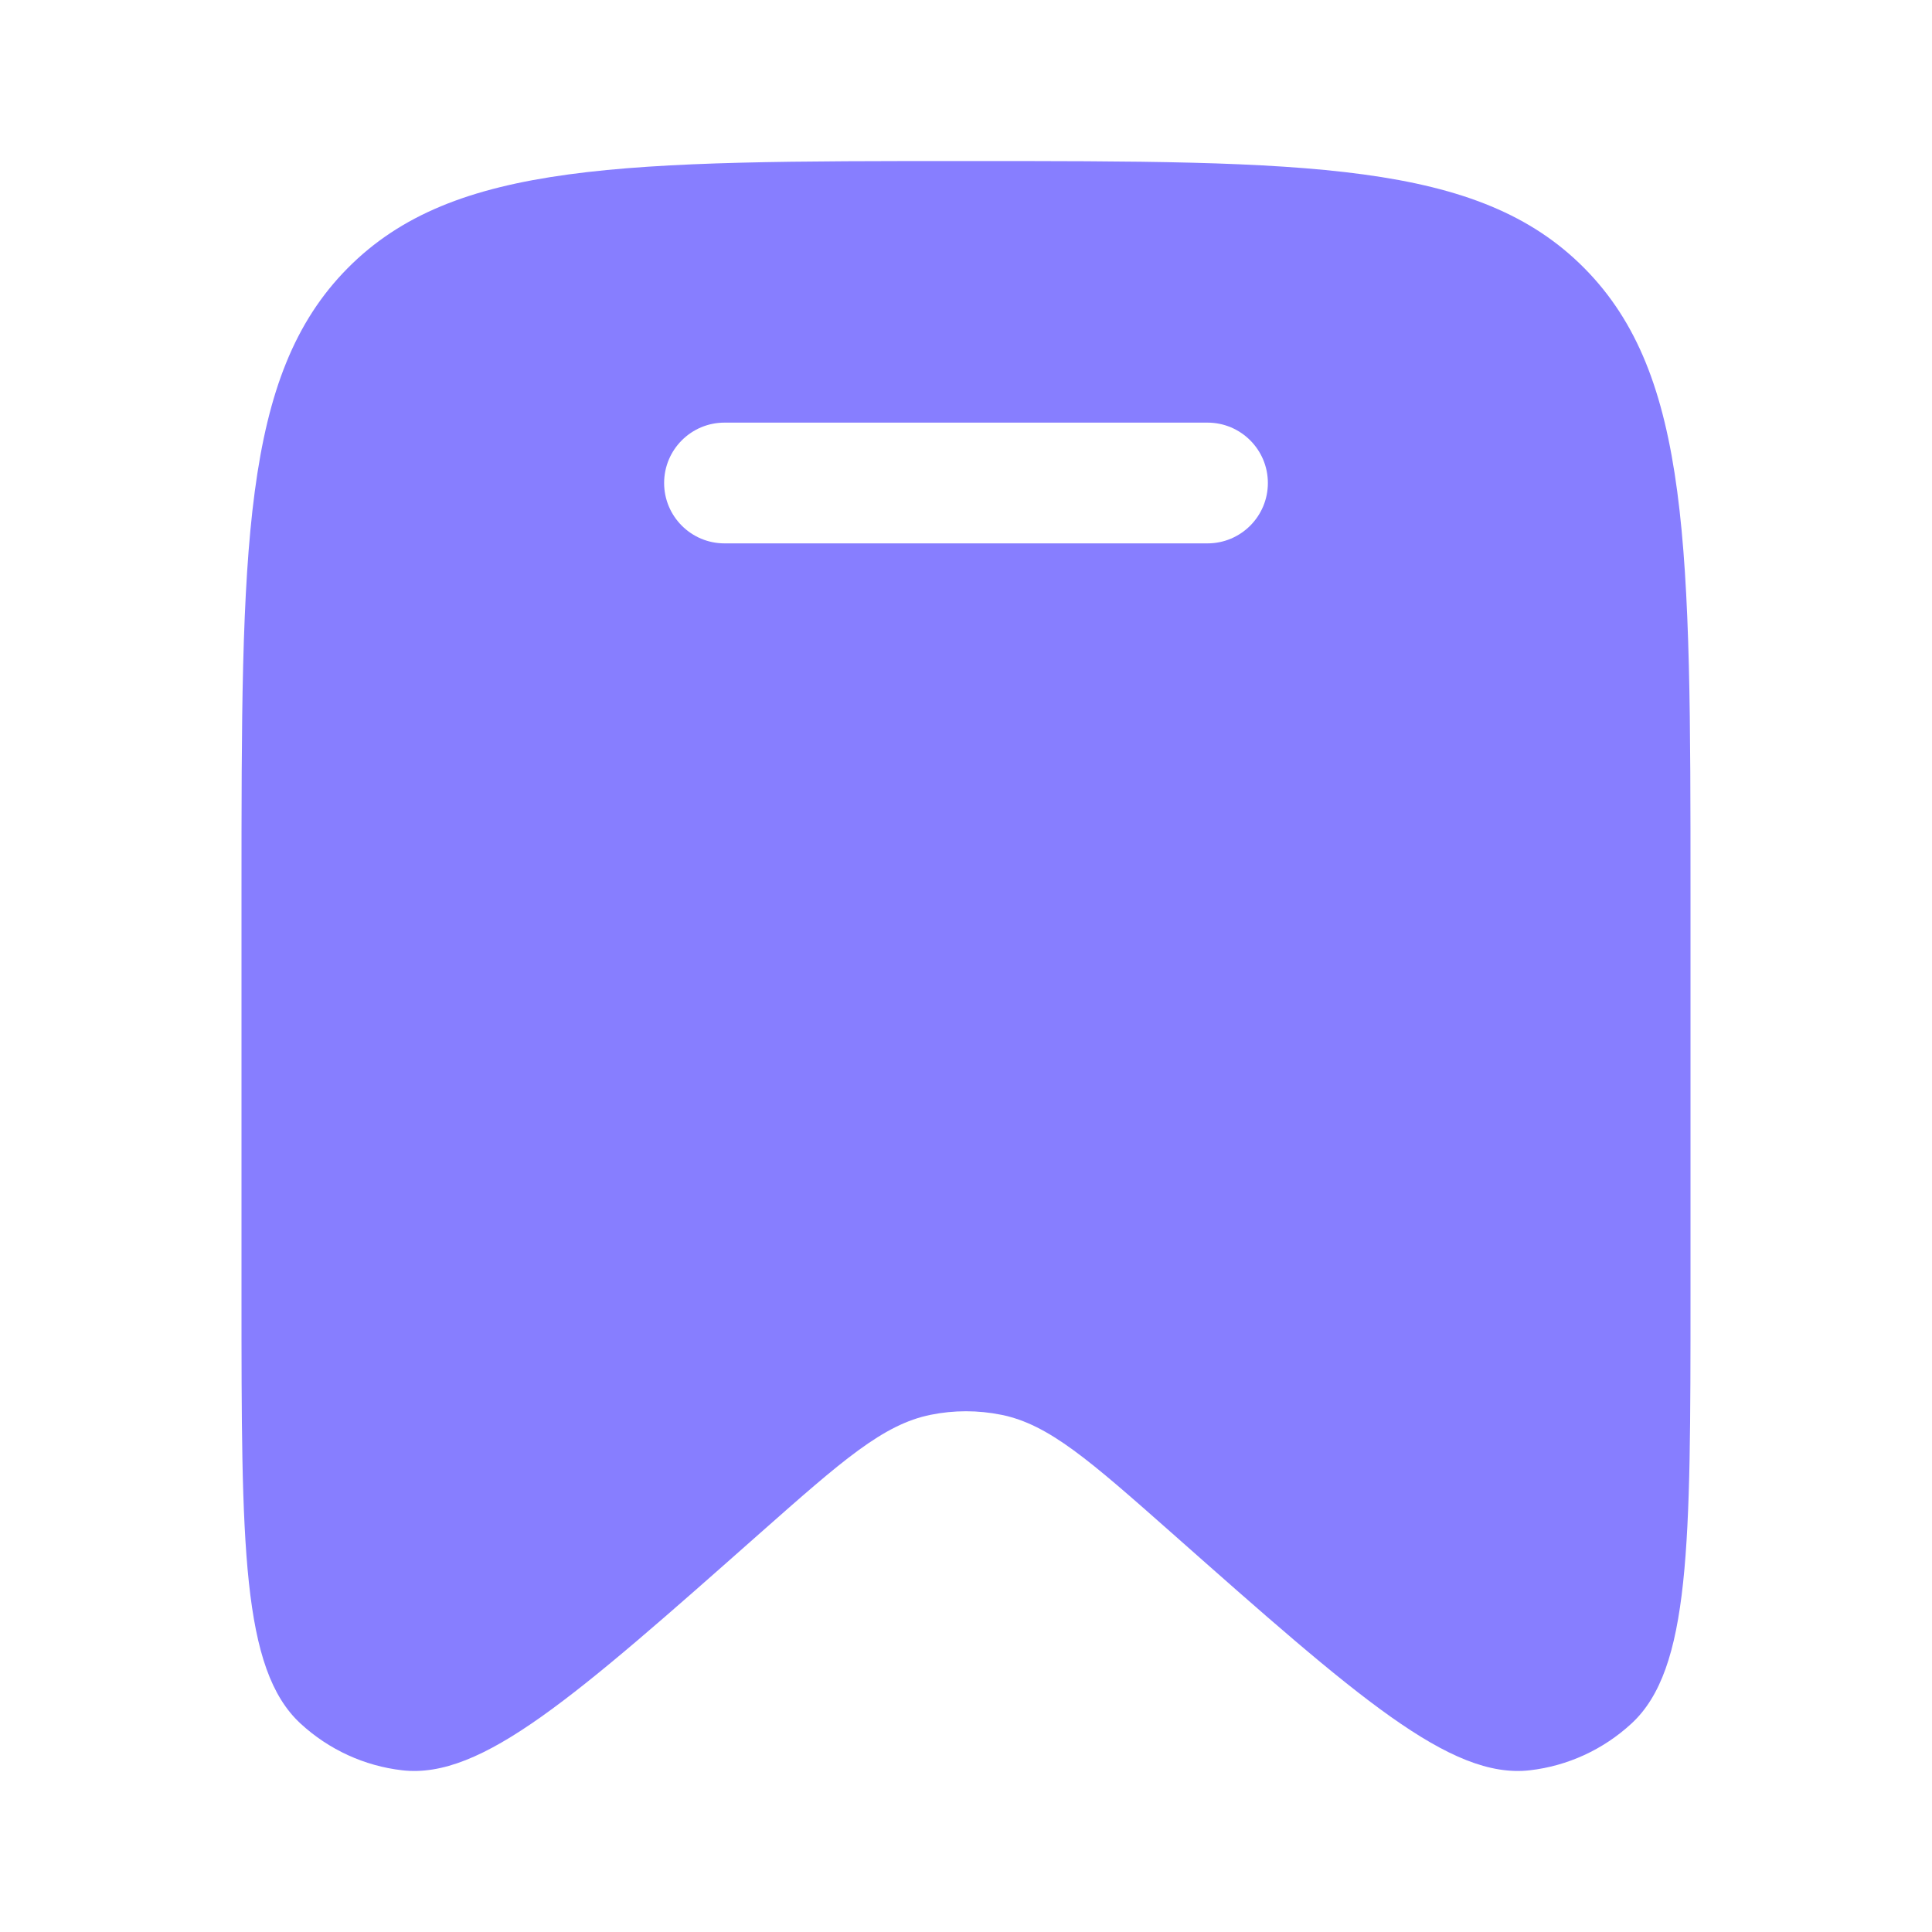
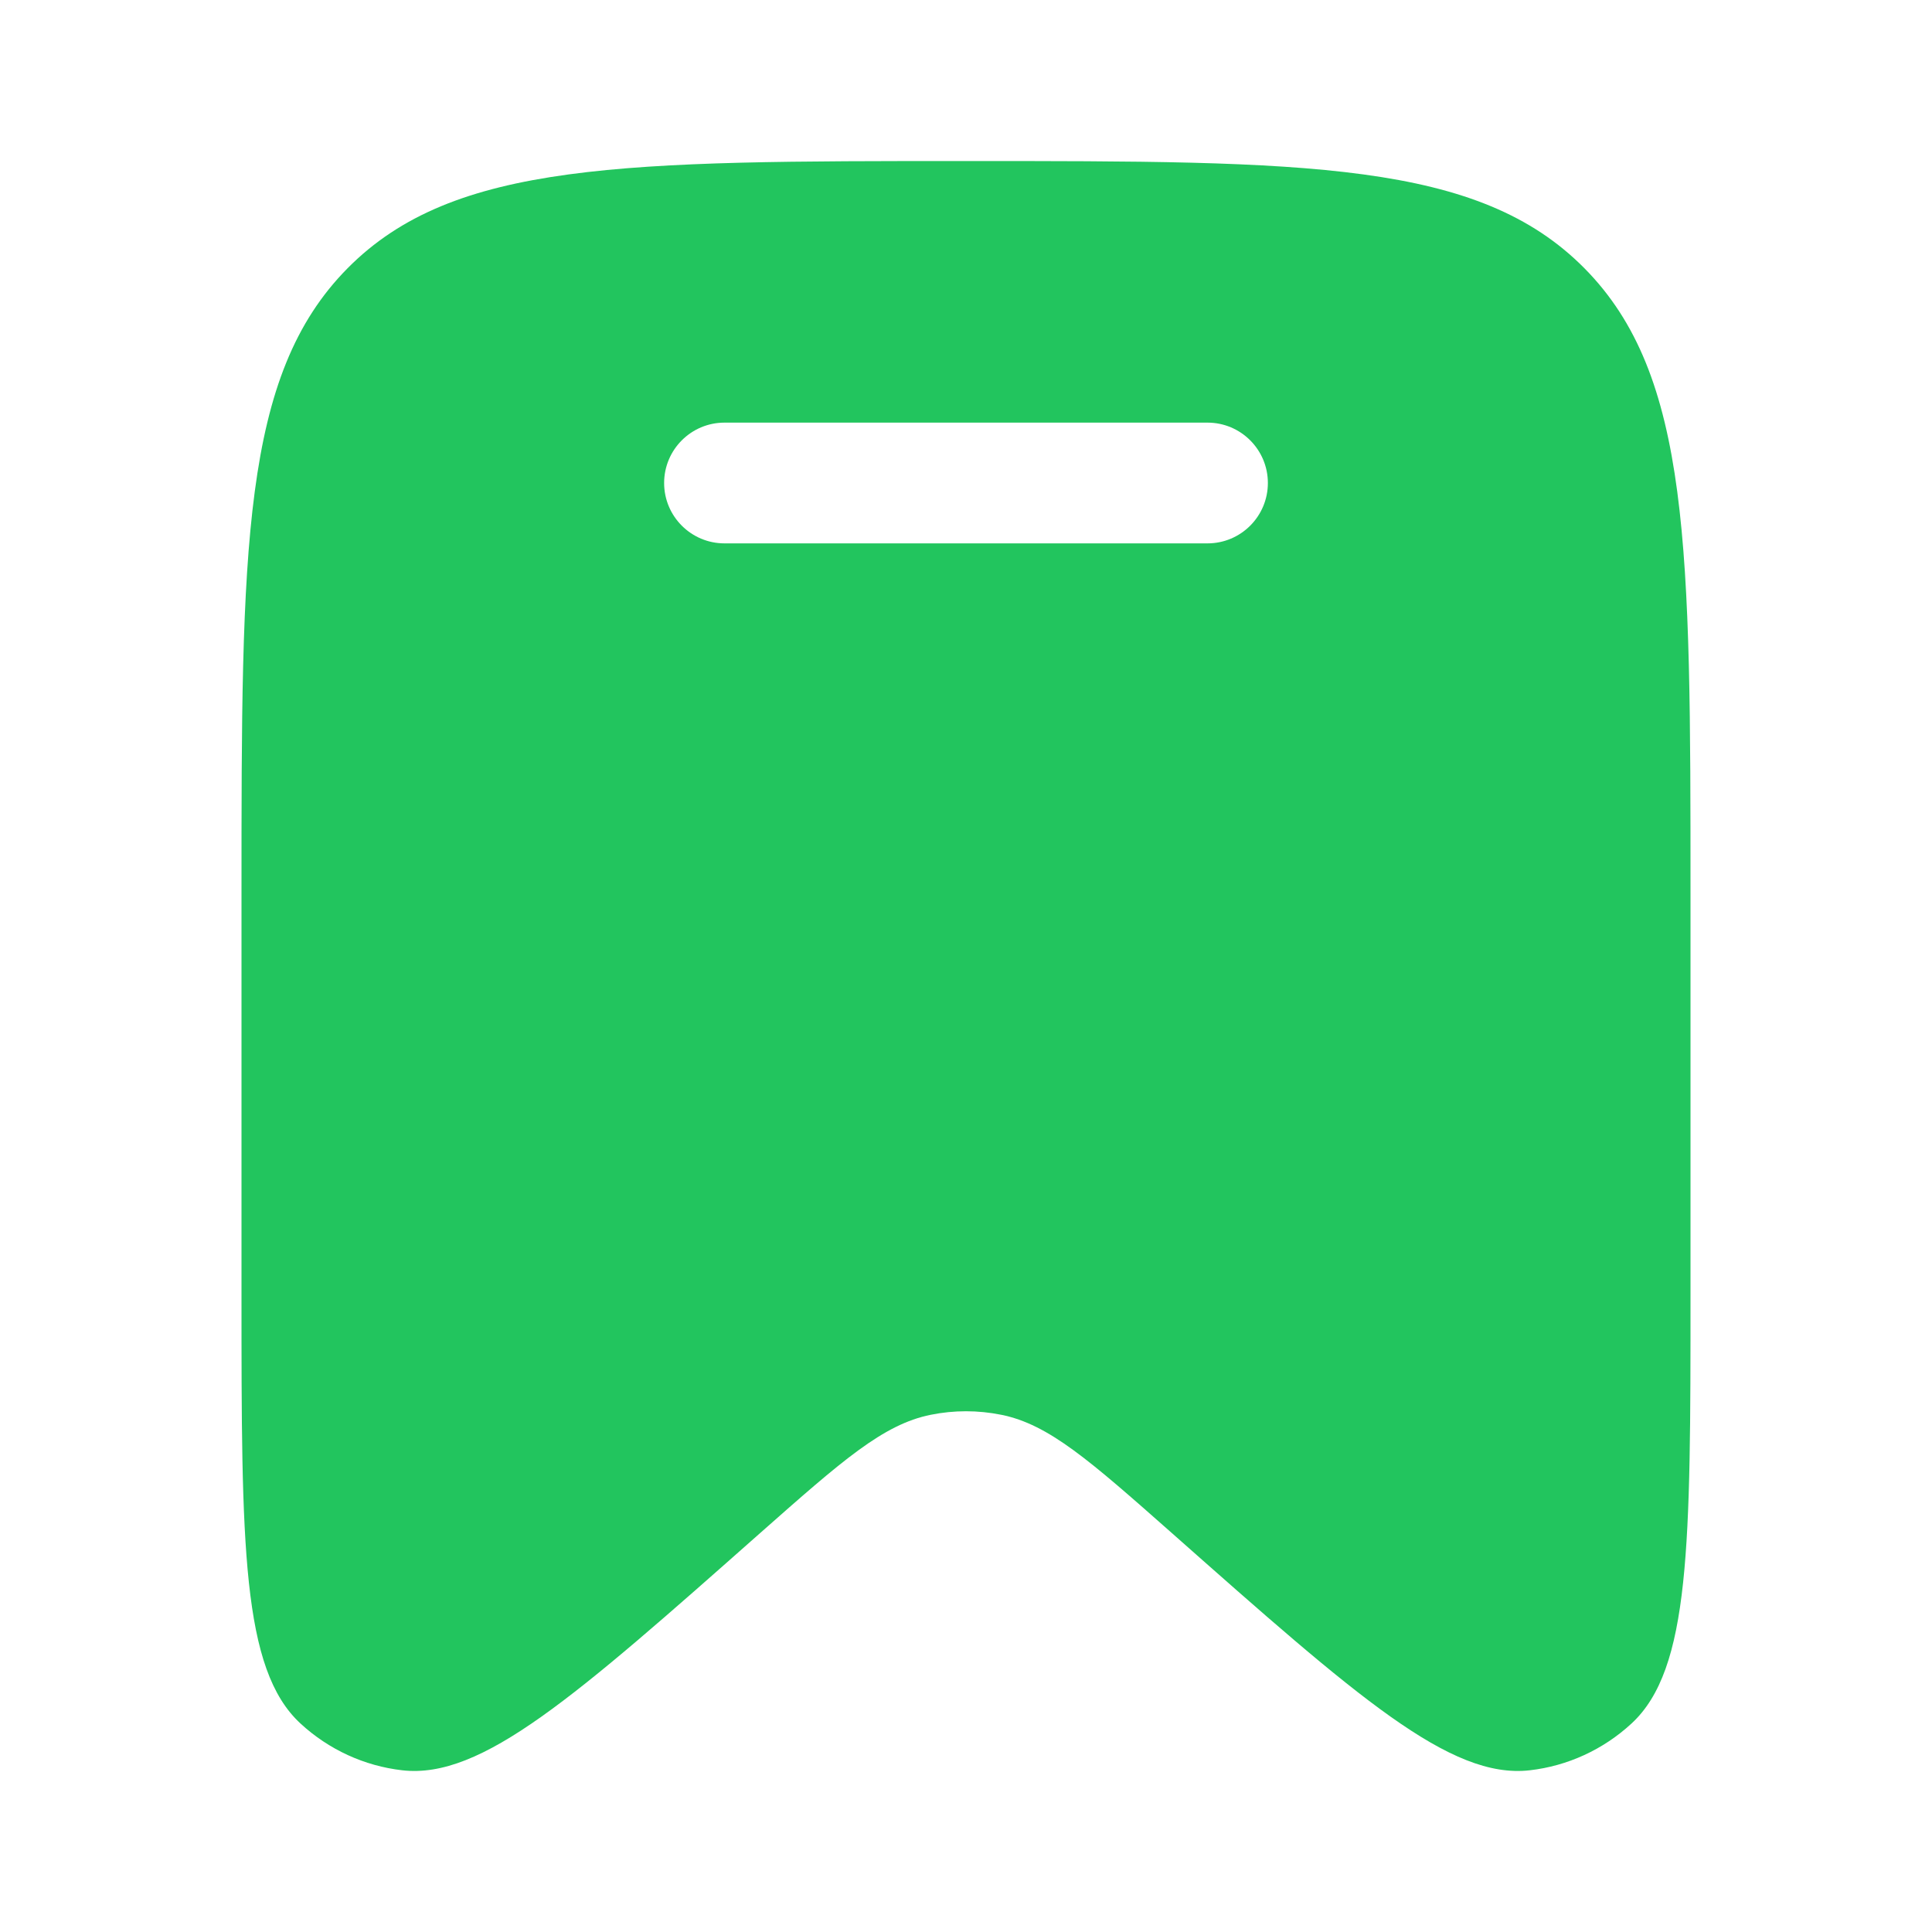
<svg xmlns="http://www.w3.org/2000/svg" width="20" height="20" viewBox="0 0 20 20" fill="none">
-   <path fill-rule="evenodd" clip-rule="evenodd" d="M17.5 9.248V13.409C17.5 15.989 17.5 17.28 16.888 17.843C16.596 18.112 16.228 18.281 15.836 18.326C15.013 18.42 14.053 17.571 12.132 15.871C11.282 15.12 10.858 14.745 10.366 14.646C10.124 14.597 9.875 14.597 9.634 14.646C9.142 14.745 8.718 15.12 7.868 15.871C5.947 17.571 4.987 18.42 4.164 18.326C3.772 18.281 3.404 18.112 3.112 17.843C2.5 17.28 2.5 15.989 2.5 13.409V9.248C2.5 5.674 2.5 3.887 3.598 2.777C4.697 1.667 6.464 1.667 10 1.667C13.536 1.667 15.303 1.667 16.402 2.777C17.5 3.887 17.5 5.674 17.5 9.248ZM6.875 5C6.875 4.655 7.155 4.375 7.5 4.375H12.5C12.845 4.375 13.125 4.655 13.125 5C13.125 5.345 12.845 5.625 12.5 5.625H7.5C7.155 5.625 6.875 5.345 6.875 5Z" fill="#877EFF" />
+   <path fill-rule="evenodd" clip-rule="evenodd" d="M17.5 9.248V13.409C17.5 15.989 17.5 17.28 16.888 17.843C16.596 18.112 16.228 18.281 15.836 18.326C15.013 18.42 14.053 17.571 12.132 15.871C11.282 15.12 10.858 14.745 10.366 14.646C10.124 14.597 9.875 14.597 9.634 14.646C9.142 14.745 8.718 15.12 7.868 15.871C5.947 17.571 4.987 18.42 4.164 18.326C3.772 18.281 3.404 18.112 3.112 17.843C2.5 17.28 2.5 15.989 2.5 13.409V9.248C2.5 5.674 2.5 3.887 3.598 2.777C4.697 1.667 6.464 1.667 10 1.667C13.536 1.667 15.303 1.667 16.402 2.777C17.5 3.887 17.5 5.674 17.5 9.248ZM6.875 5C6.875 4.655 7.155 4.375 7.5 4.375H12.5C12.845 4.375 13.125 4.655 13.125 5C13.125 5.345 12.845 5.625 12.5 5.625H7.5C7.155 5.625 6.875 5.345 6.875 5Z" fill="#22C55E" />
</svg>
